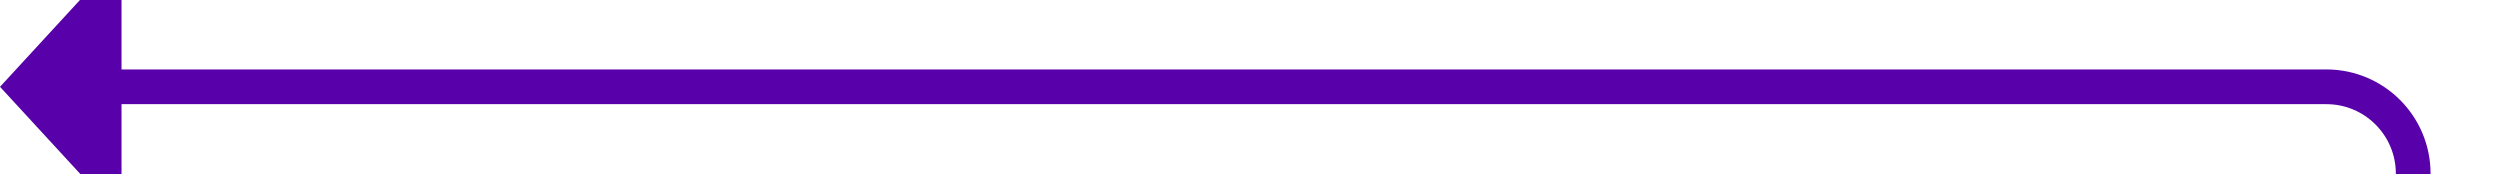
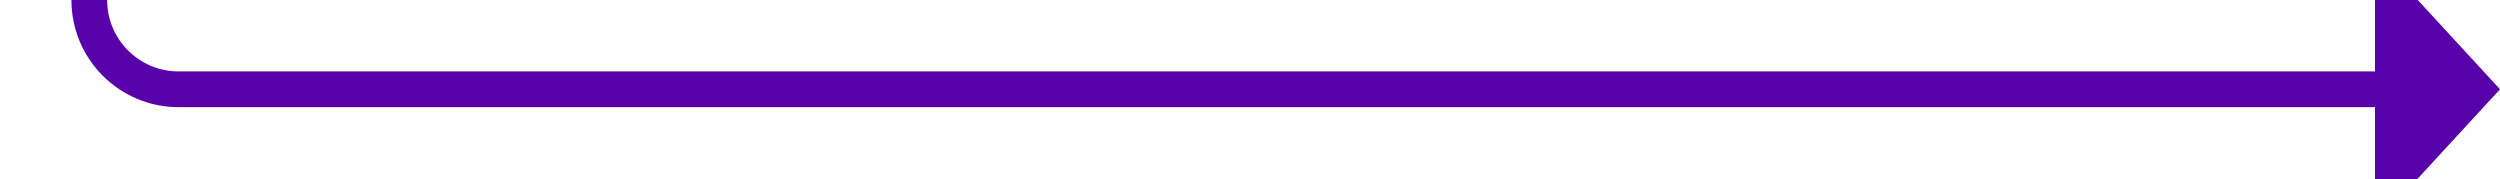
- <svg xmlns="http://www.w3.org/2000/svg" version="1.1" width="144px" height="10px" preserveAspectRatio="xMinYMid meet" viewBox="729 2066 144 8">
-   <path d="M 1006 2095  L 873 2095  A 5 5 0 0 1 868 2090 L 868 2075  A 5 5 0 0 0 863 2070 L 735 2070  " stroke-width="2" stroke-dasharray="0" stroke="rgba(88, 0, 170, 1)" fill="none" class="stroke" />
-   <path d="M 1004.5 2091.5  A 3.5 3.5 0 0 0 1001 2095 A 3.5 3.5 0 0 0 1004.5 2098.5 A 3.5 3.5 0 0 0 1008 2095 A 3.5 3.5 0 0 0 1004.5 2091.5 Z M 736 2062.4  L 729 2070  L 736 2077.6  L 736 2062.4  Z " fill-rule="nonzero" fill="rgba(88, 0, 170, 1)" stroke="none" class="fill" />
+ <svg xmlns="http://www.w3.org/2000/svg" version="1.1" width="140px" height="10px" preserveAspectRatio="xMinYMid meet" viewBox="868 1795 140 8">
+   <path d="M 740 1758  L 868 1758  A 5 5 0 0 1 873 1763 L 873 1794  A 5 5 0 0 0 878 1799 L 1002 1799  " stroke-width="2" stroke-dasharray="0" stroke="rgba(88, 0, 170, 1)" fill="none" class="stroke" />
+   <path d="M 741.5 1754.5  A 3.5 3.5 0 0 0 738 1758 A 3.5 3.5 0 0 0 741.5 1761.5 A 3.5 3.5 0 0 0 745 1758 A 3.5 3.5 0 0 0 741.5 1754.5 Z M 1001 1806.6  L 1008 1799  L 1001 1791.4  L 1001 1806.6  Z " fill-rule="nonzero" fill="rgba(88, 0, 170, 1)" stroke="none" class="fill" />
</svg>
